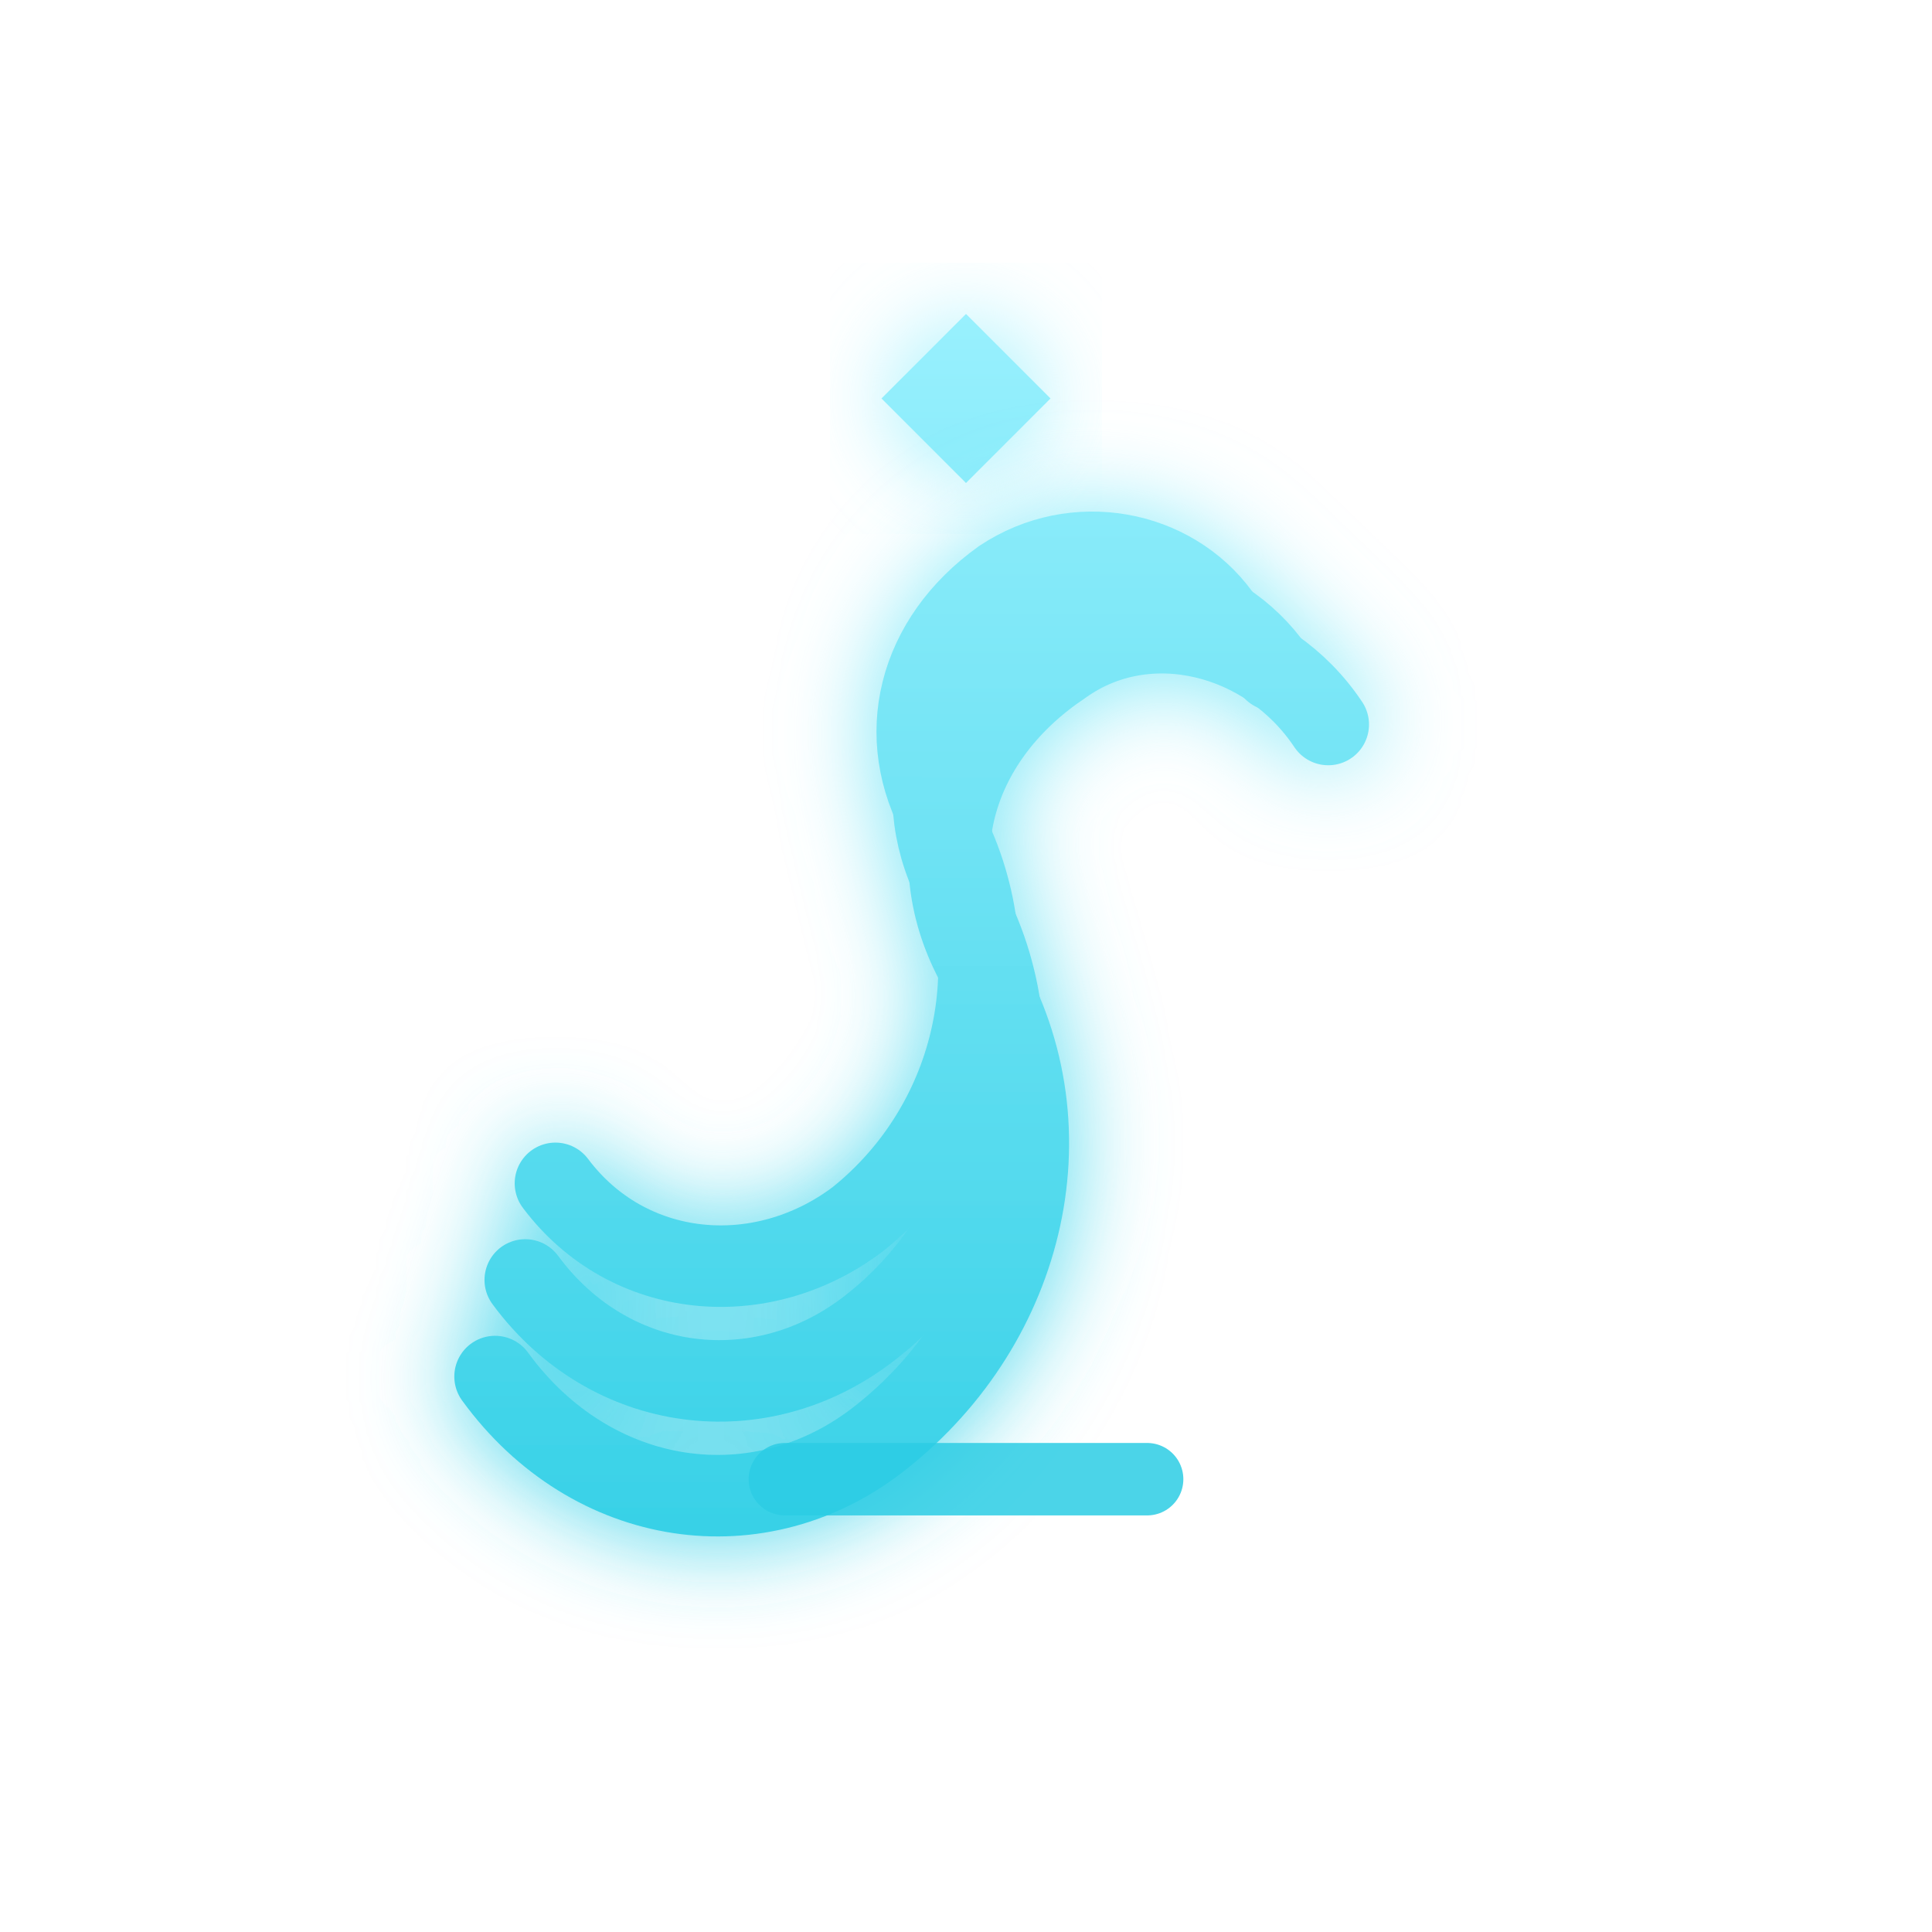
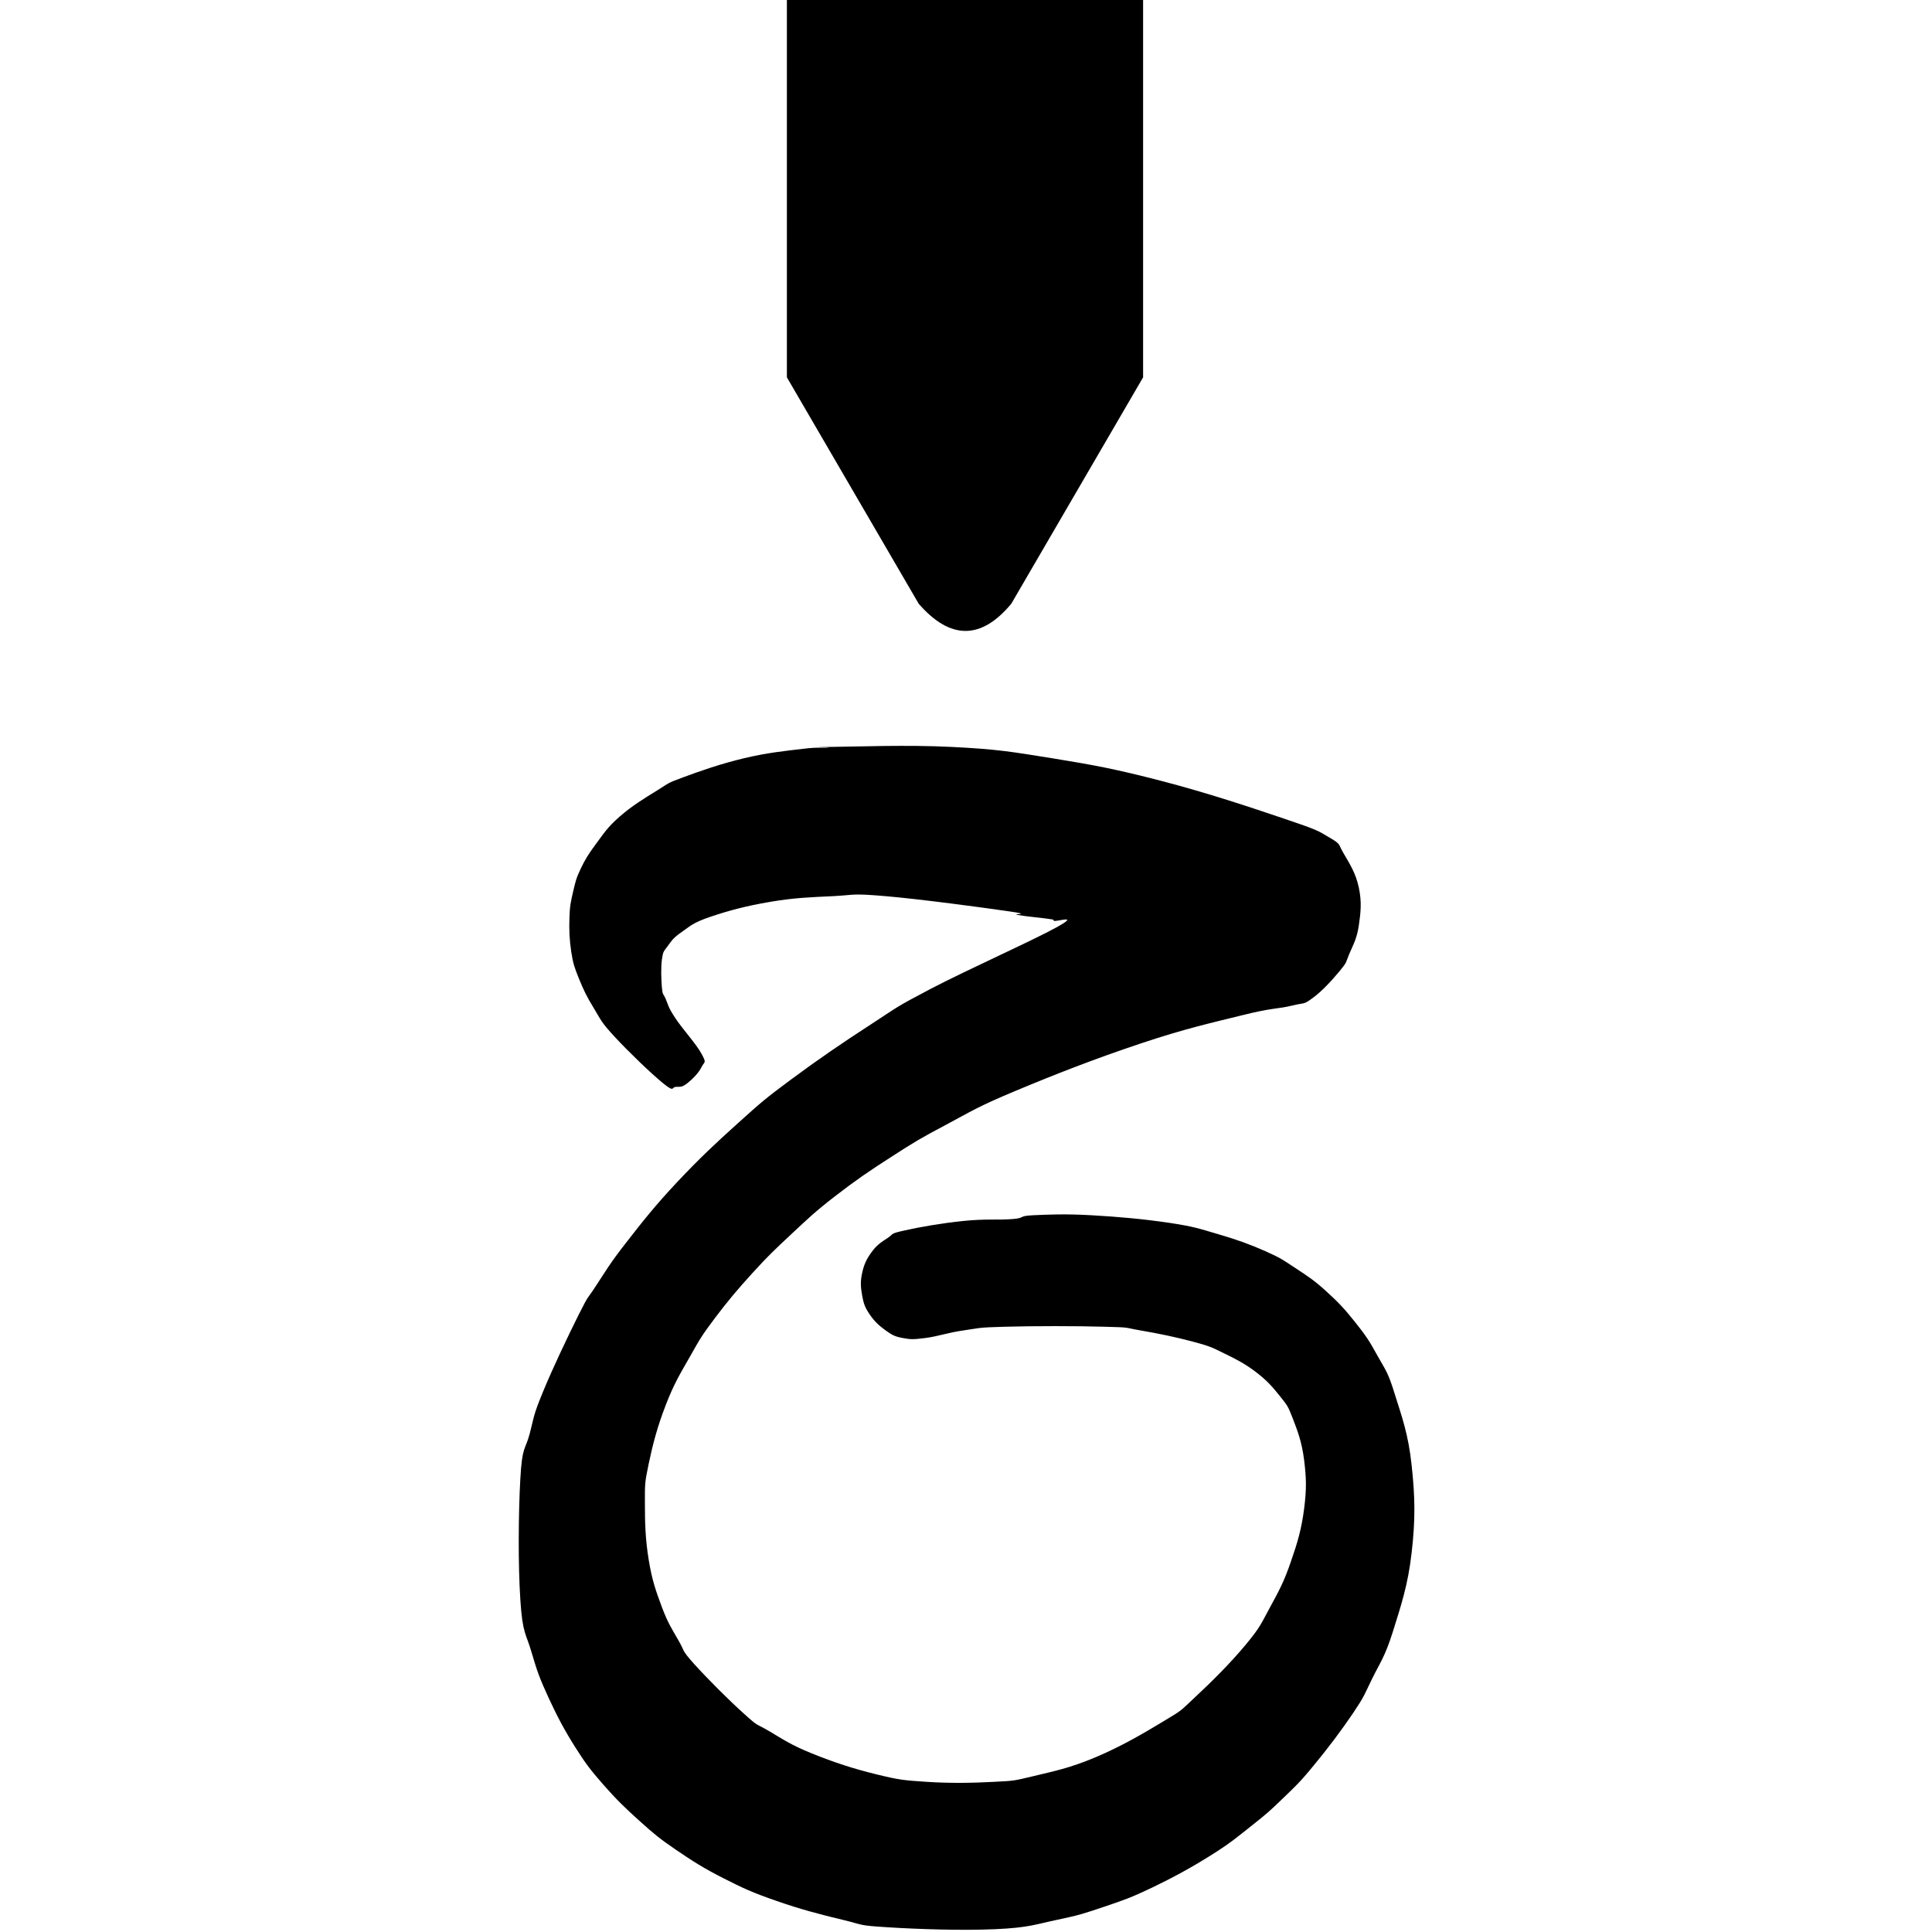
- <svg xmlns="http://www.w3.org/2000/svg" viewBox="0 0 32 32" fill="none" aria-hidden="true">
-   <defs>
-     <linearGradient id="filament" x1="16" y1="4" x2="16" y2="28" gradientUnits="userSpaceOnUse">
-       <stop stop-color="#9ef2ff" />
-       <stop offset="1" stop-color="#2BCDE4" />
-     </linearGradient>
-     <filter id="glow" x="-30%" y="-30%" width="160%" height="160%">
-       <feGaussianBlur stdDeviation="0.8" result="b" />
-       <feMerge>
-         <feMergeNode in="b" />
-         <feMergeNode in="SourceGraphic" />
-       </feMerge>
-     </filter>
-   </defs>
-   <path d="M16 5.2 17.4 6.6 16 8 14.6 6.6Z" fill="url(#filament)" filter="url(#glow)" />
-   <g stroke="url(#filament)" stroke-linecap="round" stroke-linejoin="round" filter="url(#glow)">
-     <path d="M20.2 10.2 C19.4 9.1 17.8 8.8 16.6 9.6 C15.2 10.6 14.8 12.2 15.6 13.6 C16.8 15.8 16.2 18.6 14.2 20.2 C12.6 21.4 10.4 21.2 9.2 19.6" stroke-width="1.35" />
-     <path d="M21.1 11.1 C20.2 9.8 18.4 9.4 17.1 10.3 C15.5 11.4 15 13.2 15.9 14.8 C17.3 17.2 16.6 20.3 14.4 22 C12.6 23.4 10.1 23.1 8.7 21.2" stroke-width="1.35" />
-     <path d="M22 12 C21 10.5 19 10 17.6 11 C15.8 12.2 15.2 14.2 16.2 16 C17.8 18.6 17 21.9 14.6 23.8 C12.6 25.4 9.8 25 8.2 22.8" stroke-width="1.35" />
-   </g>
-   <line x1="13" y1="24.5" x2="19" y2="24.5" stroke="#2BCDE4" stroke-width="1.2" stroke-linecap="round" opacity="0.85" />
+ <svg xmlns="http://www.w3.org/2000/svg" viewBox="0 0 192 192" fill="currentColor" fill-rule="evenodd" role="img" aria-label="Khayt">
+   <path d="M78.2,0 H113.6 V37.5 L100.5,60.0 Q96.0,65.4 91.3,60.0 L78.2,37.5 Z" />
+   <path d="M82.30,74.32 C81.77,74.36 81.44,74.21 79.77,74.42 C78.10,74.62 76.31,74.79 73.95,75.35 C71.58,75.92 69.67,76.59 67.94,77.23 C66.21,77.87 66.59,77.76 65.31,78.55 C64.04,79.33 62.78,80.10 61.56,81.17 C60.34,82.24 59.98,82.86 59.21,83.89 C58.44,84.93 58.16,85.40 57.71,86.33 C57.26,87.27 57.19,87.61 56.96,88.59 C56.74,89.56 56.62,90.01 56.59,91.21 C56.55,92.42 56.59,93.39 56.77,94.59 C56.96,95.79 57.07,96.09 57.52,97.22 C57.98,98.35 58.31,99.06 59.03,100.22 C59.74,101.39 59.72,101.56 61.09,103.04 C62.46,104.52 64.66,106.64 65.88,107.64 C67.10,108.63 66.70,108.01 67.19,108.01 C67.68,108.01 67.81,108.03 68.32,107.64 C68.82,107.24 69.44,106.62 69.72,106.04 C70.01,105.46 70.25,105.70 69.72,104.73 C69.20,103.75 67.81,102.25 67.10,101.16 C66.38,100.07 66.42,99.89 66.16,99.28 C65.90,98.68 65.86,98.95 65.78,98.16 C65.71,97.37 65.67,96.17 65.78,95.34 C65.90,94.52 65.95,94.57 66.35,94.03 C66.74,93.49 66.91,93.20 67.75,92.62 C68.60,92.04 68.80,91.72 70.57,91.12 C72.33,90.52 74.13,90.03 76.57,89.62 C79.01,89.21 80.48,89.17 82.77,89.06 C85.06,88.94 84.53,88.76 88.02,89.06 C91.51,89.36 97.60,90.18 100.22,90.56 C102.85,90.93 100.37,90.78 101.16,90.93 C101.95,91.08 103.45,91.20 104.16,91.31 C104.88,91.42 104.56,91.33 104.73,91.50 C104.90,91.66 107.45,90.80 105.01,92.15 C102.57,93.50 96.23,96.32 92.53,98.25 C88.83,100.19 89.30,100.02 86.52,101.82 C83.74,103.62 81.27,105.31 78.64,107.26 C76.01,109.21 75.66,109.53 73.38,111.58 C71.11,113.62 69.52,115.11 67.28,117.49 C65.05,119.87 63.83,121.43 62.22,123.50 C60.60,125.56 60.15,126.39 59.21,127.81 C58.28,129.24 58.58,128.53 57.52,130.63 C56.47,132.73 54.93,135.96 53.96,138.32 C52.98,140.69 53.10,140.72 52.65,142.45 C52.19,144.18 51.89,143.65 51.71,146.96 C51.52,150.26 51.48,155.51 51.71,158.97 C51.93,162.42 52.27,162.27 52.83,164.22 C53.40,166.17 53.66,166.85 54.52,168.73 C55.39,170.60 56.06,171.88 57.15,173.61 C58.24,175.33 58.67,175.88 59.96,177.36 C61.26,178.84 62.18,179.73 63.62,181.02 C65.07,182.32 65.54,182.71 67.19,183.84 C68.84,184.96 69.89,185.64 71.88,186.65 C73.87,187.66 74.77,188.08 77.14,188.90 C79.50,189.73 81.49,190.25 83.71,190.78 C85.92,191.31 85.17,191.34 88.21,191.53 C91.25,191.72 95.53,191.87 98.91,191.72 C102.29,191.57 102.93,191.23 105.10,190.78 C107.28,190.33 107.92,190.10 109.79,189.47 C111.67,188.83 112.38,188.60 114.49,187.59 C116.59,186.58 118.32,185.64 120.30,184.40 C122.29,183.16 123.01,182.52 124.43,181.40 C125.86,180.27 126.22,179.95 127.44,178.77 C128.66,177.59 129.13,177.19 130.53,175.48 C131.94,173.78 133.31,171.96 134.48,170.23 C135.64,168.50 135.56,168.46 136.35,166.85 C137.14,165.24 137.63,164.67 138.42,162.16 C139.20,159.64 139.92,157.58 140.29,154.28 C140.67,150.97 140.63,148.80 140.29,145.64 C139.96,142.49 139.28,140.69 138.60,138.51 C137.93,136.33 137.70,136.18 136.91,134.76 C136.13,133.33 135.70,132.67 134.66,131.38 C133.63,130.08 132.94,129.35 131.75,128.28 C130.57,127.21 129.95,126.82 128.75,126.03 C127.55,125.24 127.29,125.02 125.75,124.34 C124.21,123.66 122.97,123.21 121.06,122.65 C119.14,122.09 118.69,121.90 116.18,121.52 C113.66,121.15 111.18,120.92 108.48,120.77 C105.78,120.62 104.24,120.70 102.66,120.77 C101.09,120.85 101.99,121.04 100.60,121.15 C99.21,121.26 97.86,121.11 95.72,121.34 C93.58,121.56 91.40,121.94 89.90,122.28 C88.40,122.61 88.87,122.59 88.21,123.03 C87.55,123.46 87.12,123.74 86.62,124.43 C86.11,125.13 85.87,125.64 85.68,126.50 C85.49,127.36 85.53,127.92 85.68,128.75 C85.83,129.58 85.96,129.93 86.43,130.63 C86.90,131.32 87.37,131.75 88.02,132.22 C88.68,132.69 88.92,132.82 89.71,132.97 C90.50,133.12 90.76,133.12 91.96,132.97 C93.17,132.82 94.14,132.45 95.72,132.22 C97.30,132.00 97.03,131.92 99.85,131.85 C102.66,131.77 107.09,131.77 109.79,131.85 C112.50,131.92 111.60,131.92 113.36,132.22 C115.12,132.52 116.96,132.90 118.62,133.35 C120.27,133.80 120.38,133.87 121.62,134.48 C122.86,135.08 123.70,135.51 124.81,136.35 C125.92,137.20 126.42,137.78 127.16,138.70 C127.89,139.62 127.98,139.67 128.47,140.95 C128.96,142.23 129.37,143.28 129.60,145.08 C129.82,146.88 129.86,147.93 129.60,149.96 C129.33,151.99 128.96,153.26 128.28,155.21 C127.61,157.17 127.12,158.07 126.22,159.72 C125.32,161.37 125.26,161.69 123.78,163.47 C122.29,165.26 120.44,167.11 118.80,168.63 C117.17,170.15 117.60,169.87 115.61,171.07 C113.62,172.27 111.45,173.55 108.86,174.64 C106.27,175.73 104.69,176.03 102.66,176.52 C100.64,177.00 100.82,176.97 98.72,177.08 C96.62,177.19 94.48,177.23 92.15,177.08 C89.83,176.93 89.37,176.89 87.09,176.33 C84.80,175.77 82.84,175.13 80.70,174.26 C78.56,173.40 77.74,172.80 76.39,172.01 C75.04,171.22 75.43,171.66 73.95,170.32 C72.46,168.99 70.27,166.79 68.97,165.35 C67.68,163.90 68.11,164.22 67.47,163.10 C66.83,161.97 66.38,161.33 65.78,159.72 C65.18,158.10 64.81,157.09 64.47,155.03 C64.13,152.96 64.09,151.31 64.09,149.40 C64.09,147.48 64.06,147.41 64.47,145.45 C64.88,143.50 65.33,141.78 66.16,139.64 C66.98,137.50 67.62,136.48 68.60,134.76 C69.57,133.03 69.80,132.65 71.04,131.00 C72.28,129.35 73.27,128.17 74.79,126.50 C76.31,124.83 77.01,124.17 78.64,122.65 C80.27,121.13 80.97,120.44 82.96,118.90 C84.95,117.36 86.37,116.38 88.59,114.96 C90.80,113.53 91.55,113.08 94.03,111.77 C96.51,110.45 97.11,110.00 100.97,108.39 C104.84,106.77 108.86,105.20 113.36,103.70 C117.87,102.19 120.49,101.63 123.50,100.88 C126.50,100.13 126.99,100.28 128.38,99.94 C129.76,99.60 129.48,99.89 130.44,99.19 C131.40,98.50 132.43,97.35 133.16,96.47 C133.89,95.59 133.72,95.68 134.10,94.78 C134.48,93.88 134.85,93.28 135.04,91.96 C135.23,90.65 135.34,89.64 135.04,88.21 C134.74,86.78 134.12,85.83 133.54,84.83 C132.95,83.84 133.31,83.93 132.13,83.24 C130.95,82.54 130.97,82.49 127.62,81.36 C124.28,80.23 120.04,78.81 115.43,77.61 C110.81,76.41 108.71,76.03 104.54,75.35 C100.37,74.68 99.02,74.45 94.59,74.23 C90.16,74.00 84.85,74.21 82.39,74.23 C79.93,74.25 82.82,74.29 82.30,74.32Z" />
</svg>
